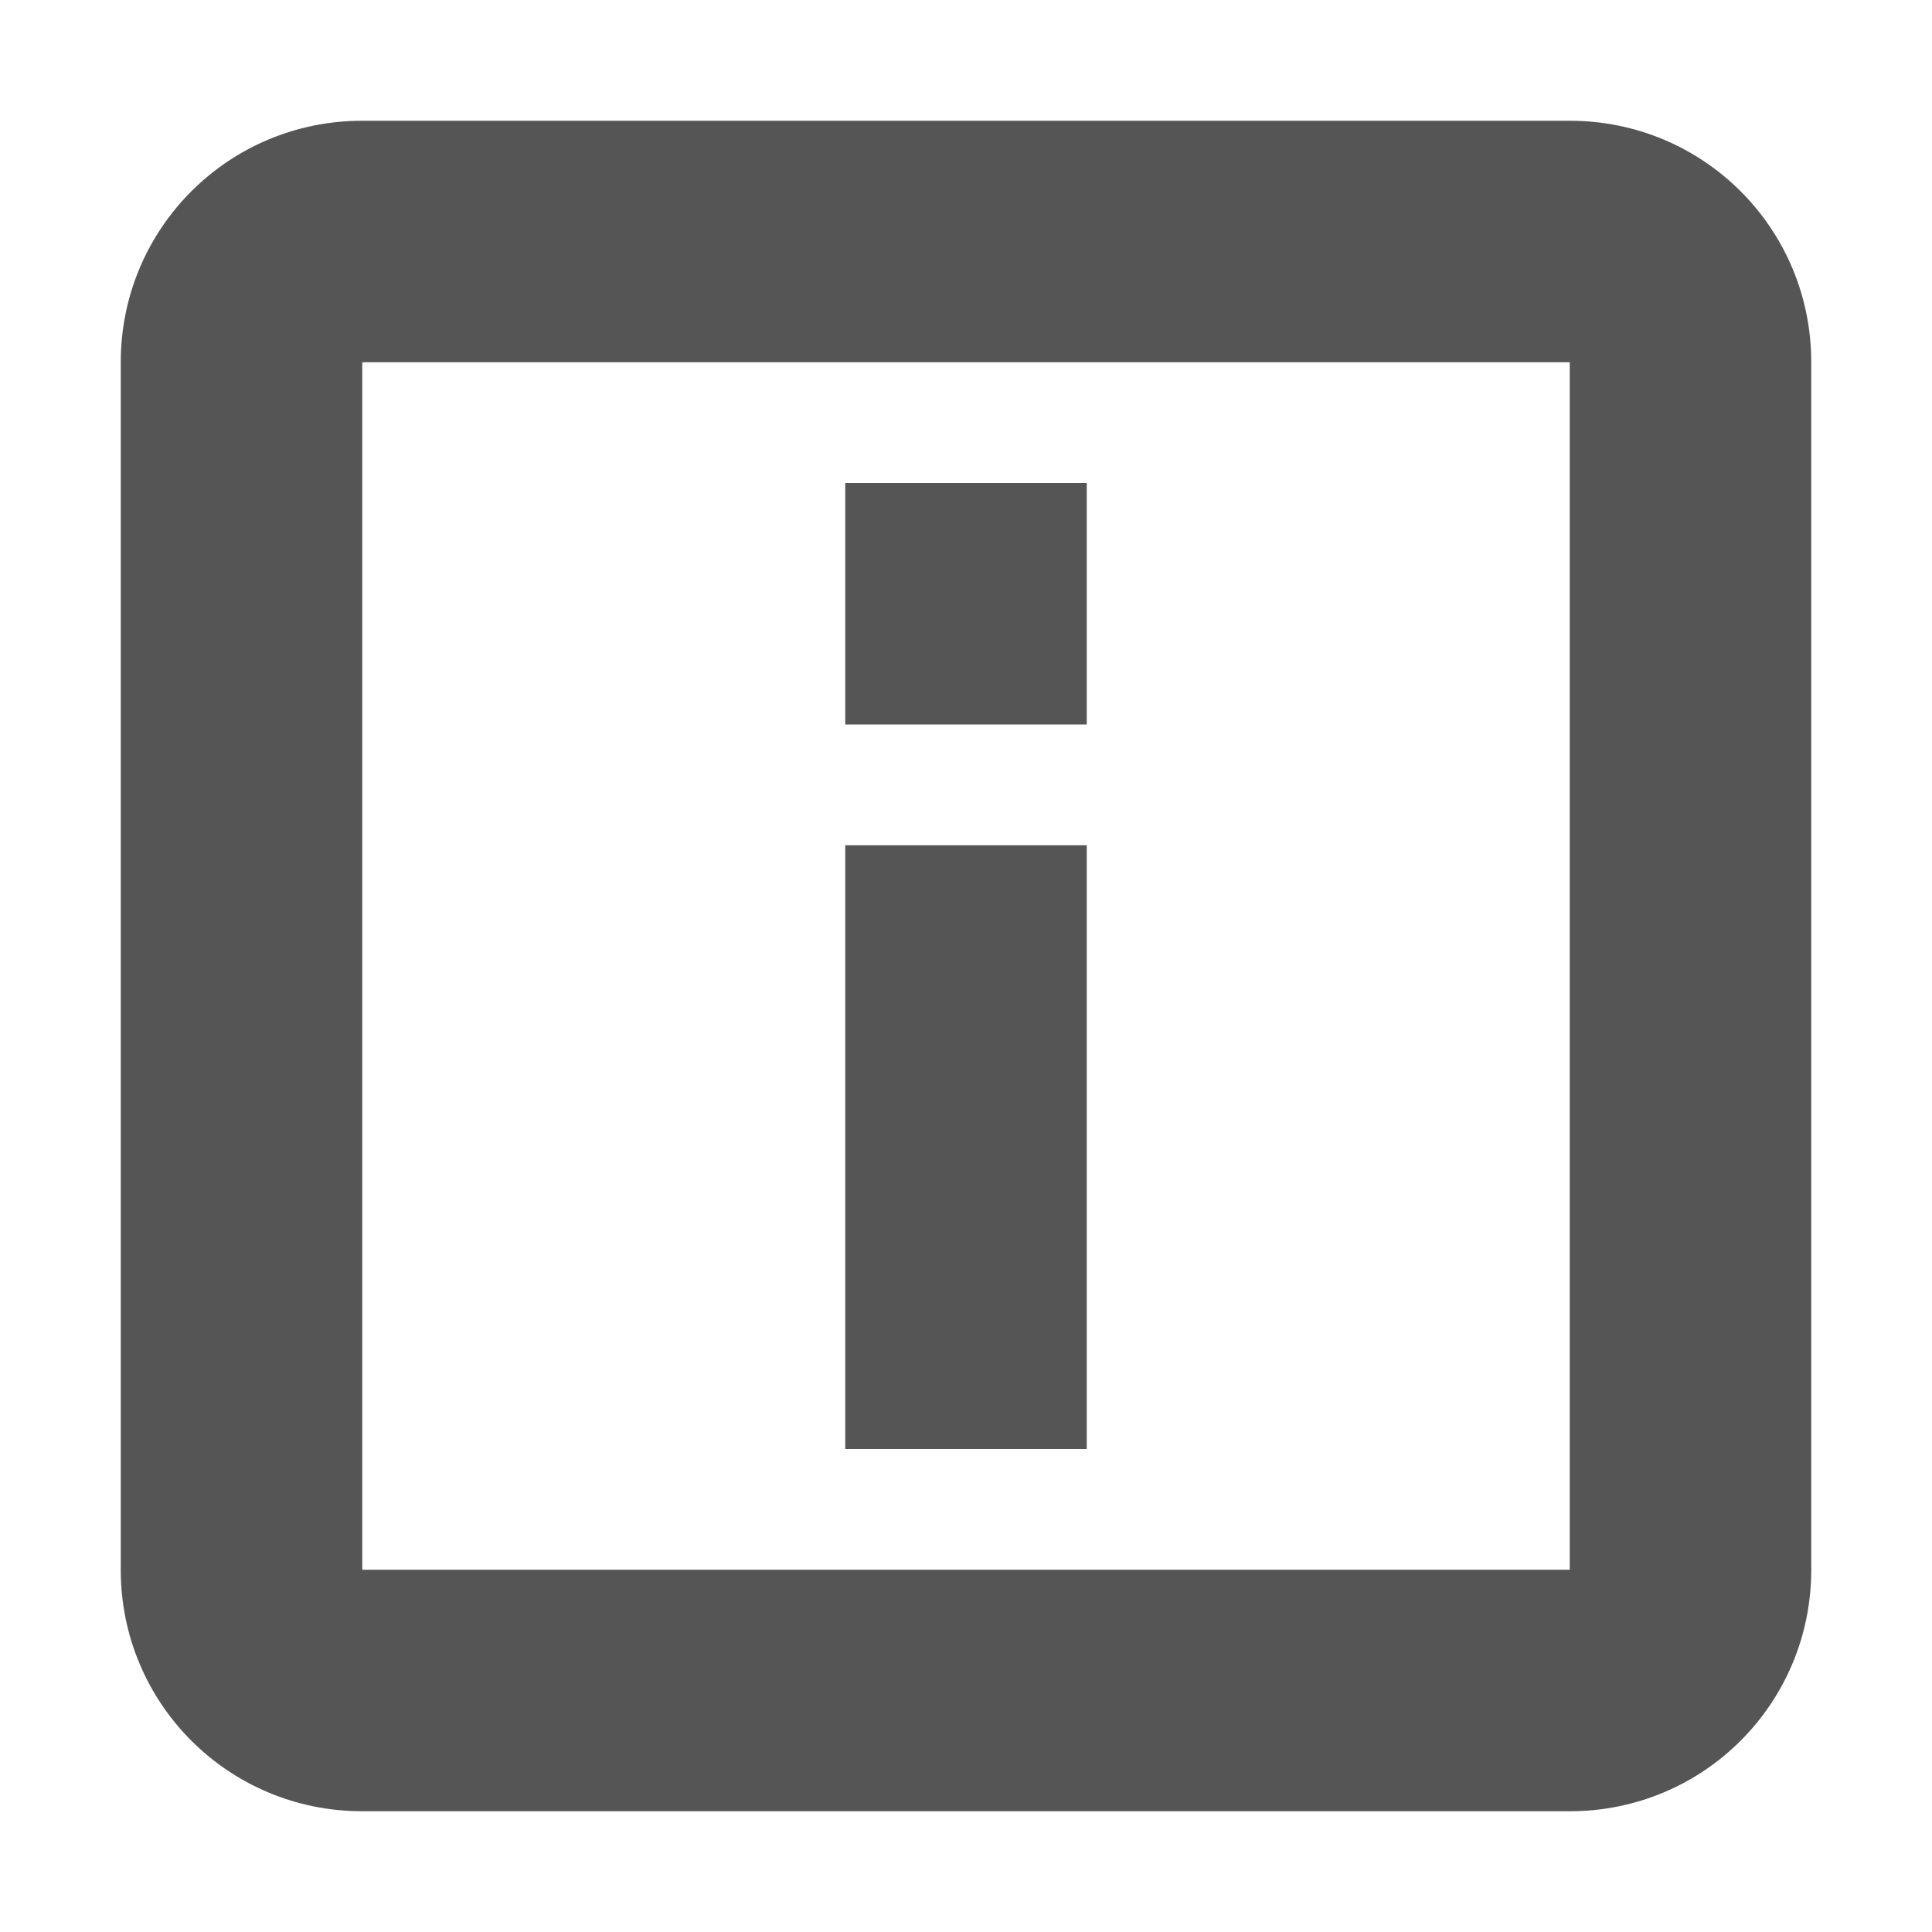
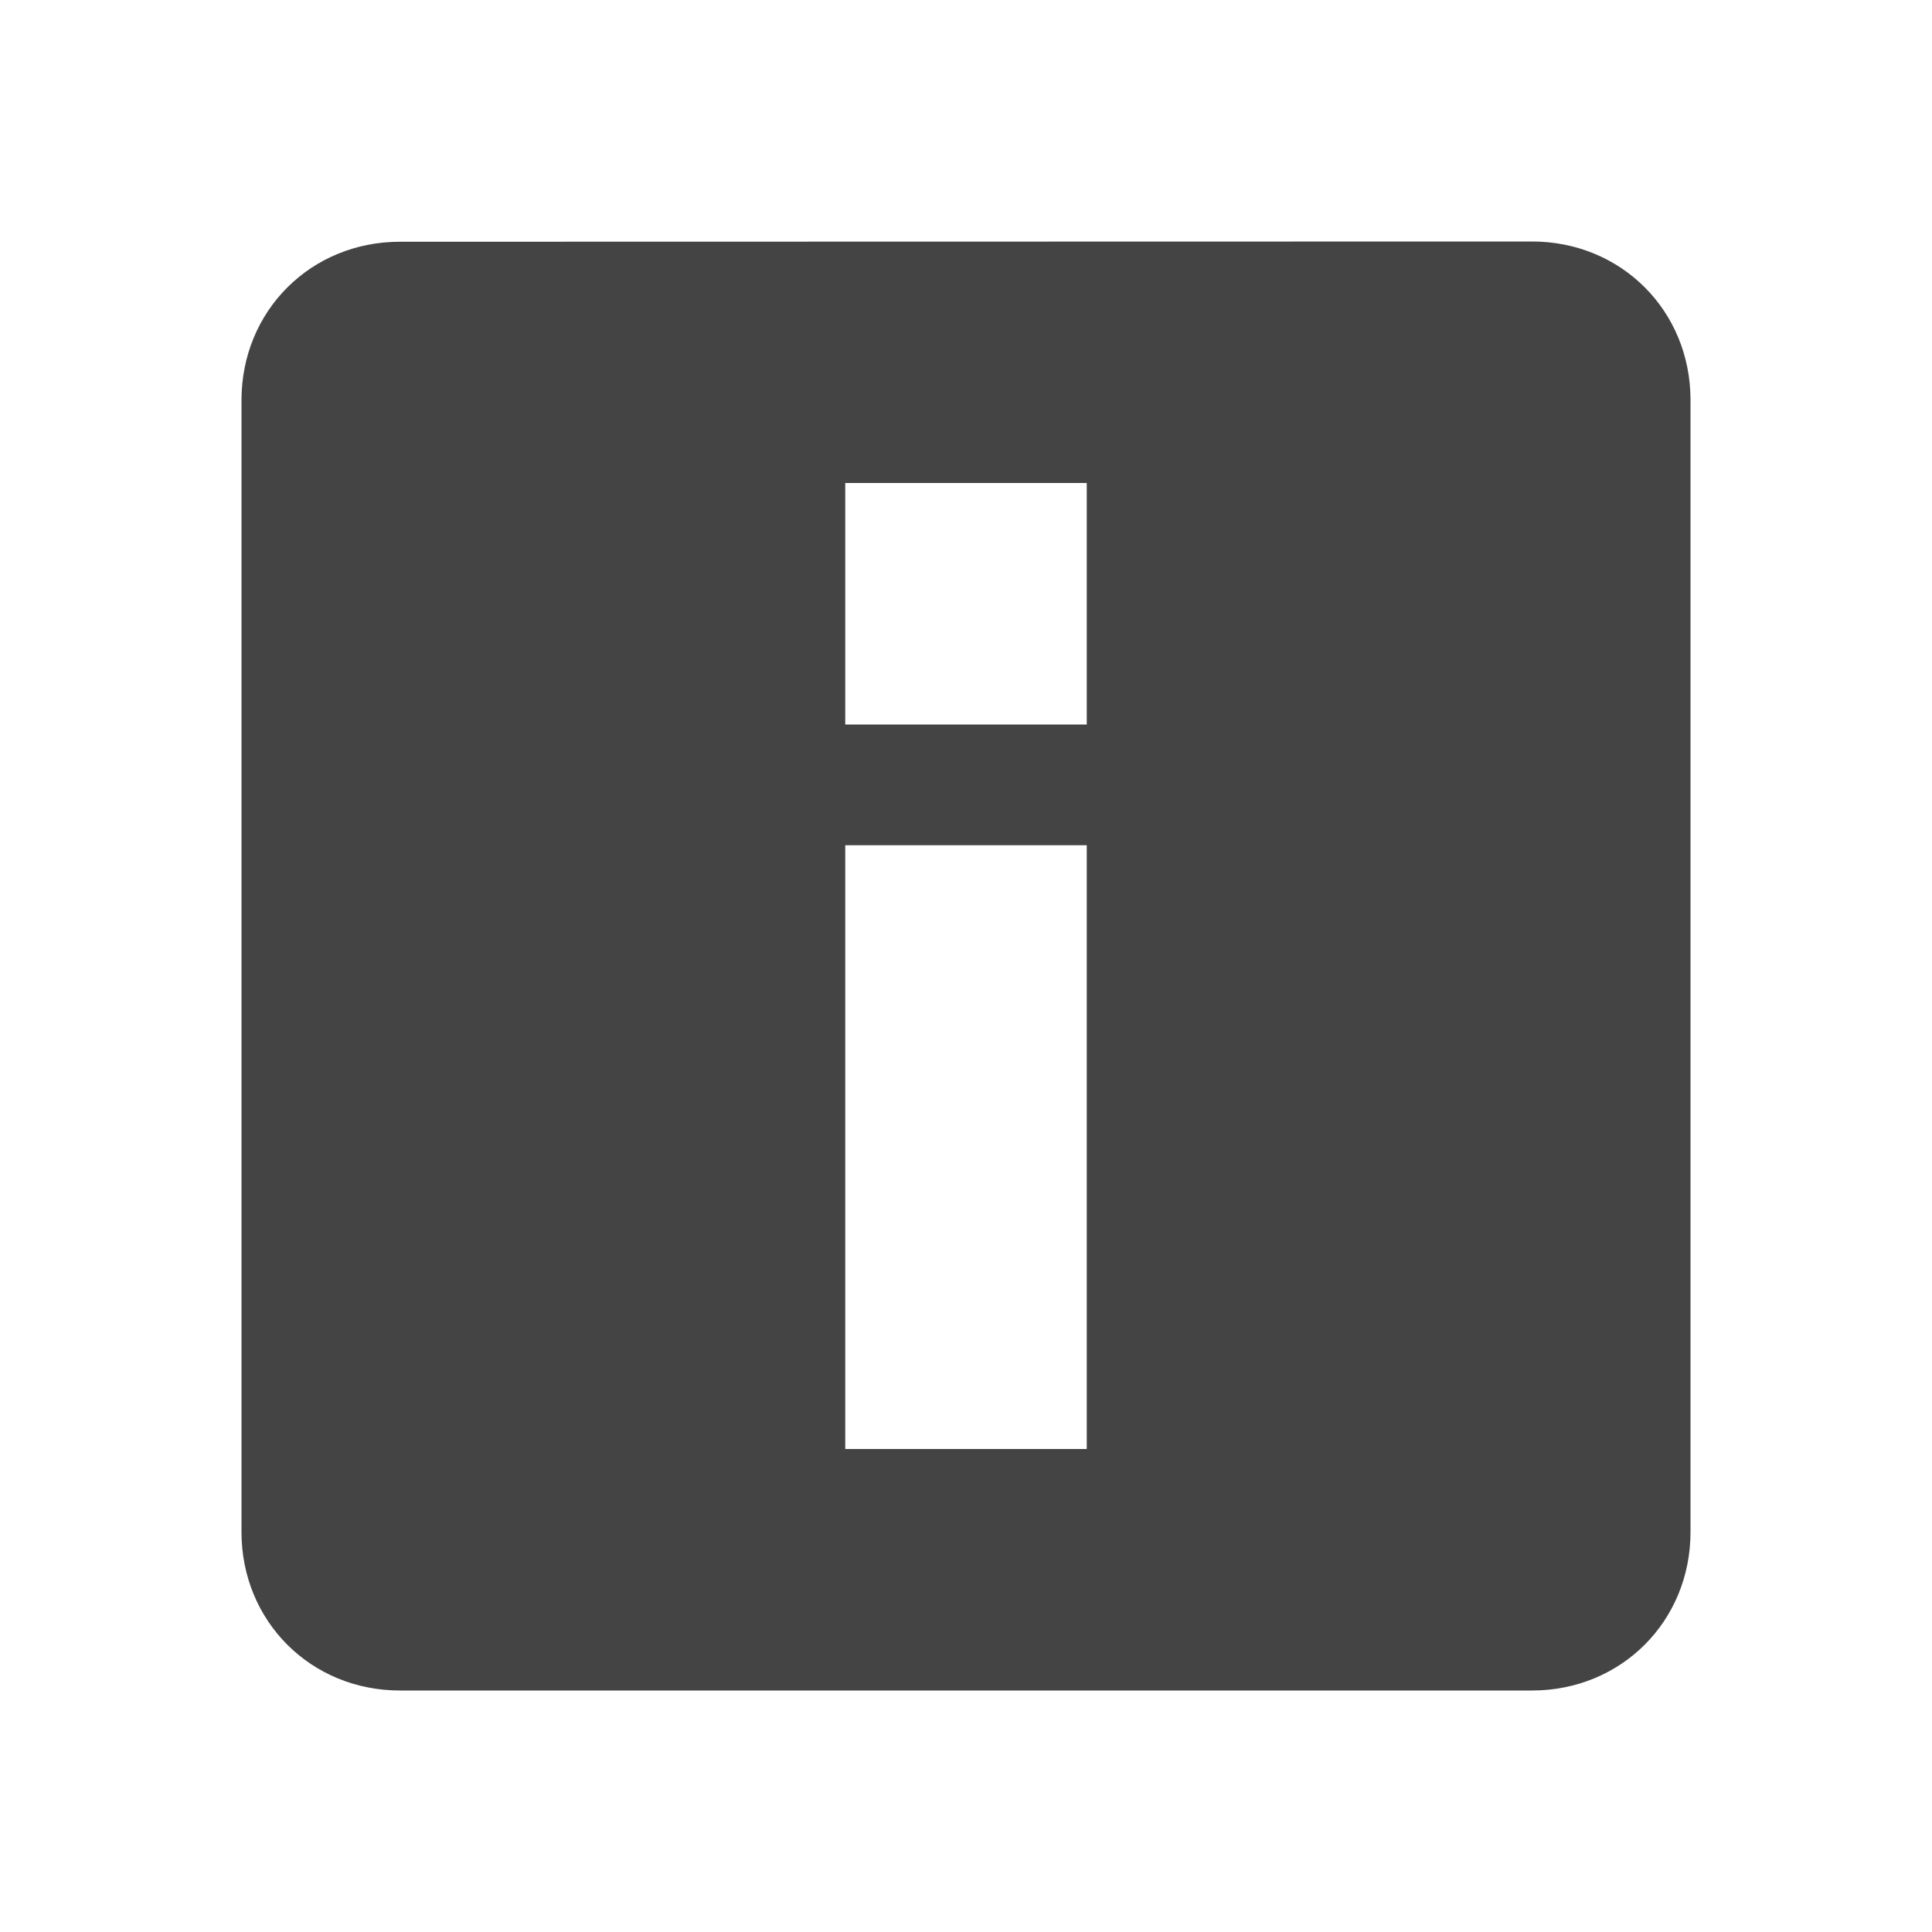
<svg xmlns="http://www.w3.org/2000/svg" width="16" height="16" version="1.1">
-   <path d="M7 4h2v2H7zm0 3h2v5H7z" fill="#555555" />
-   <path d="m3 1c-1.108 0-2 0.892-2 2v10c0 1.108 0.892 2 2 2h10c1.108 0 2-0.892 2-2v-10c0-1.108-0.892-2-2-2h-10zm0 2h10v10h-10v-10z" fill="#555555" stroke-linecap="square" style="paint-order:fill markers stroke" />
+   <path style="fill:#444444" d="M 12.688 2 L 3.312 2.002 C 2.574 2.002 2 2.575 2 3.314 L 2 12.688 C 2 13.426 2.574 14 3.312 14 L 12.688 14 C 13.426 14 14 13.426 14 12.688 L 14 3.312 C 14 2.574 13.426 2 12.688 2 z M 7 4 L 9 4 L 9 6 L 7 6 L 7 4 z M 7 7 L 9 7 L 9 12 L 7 12 L 7 7 z" />
</svg>
